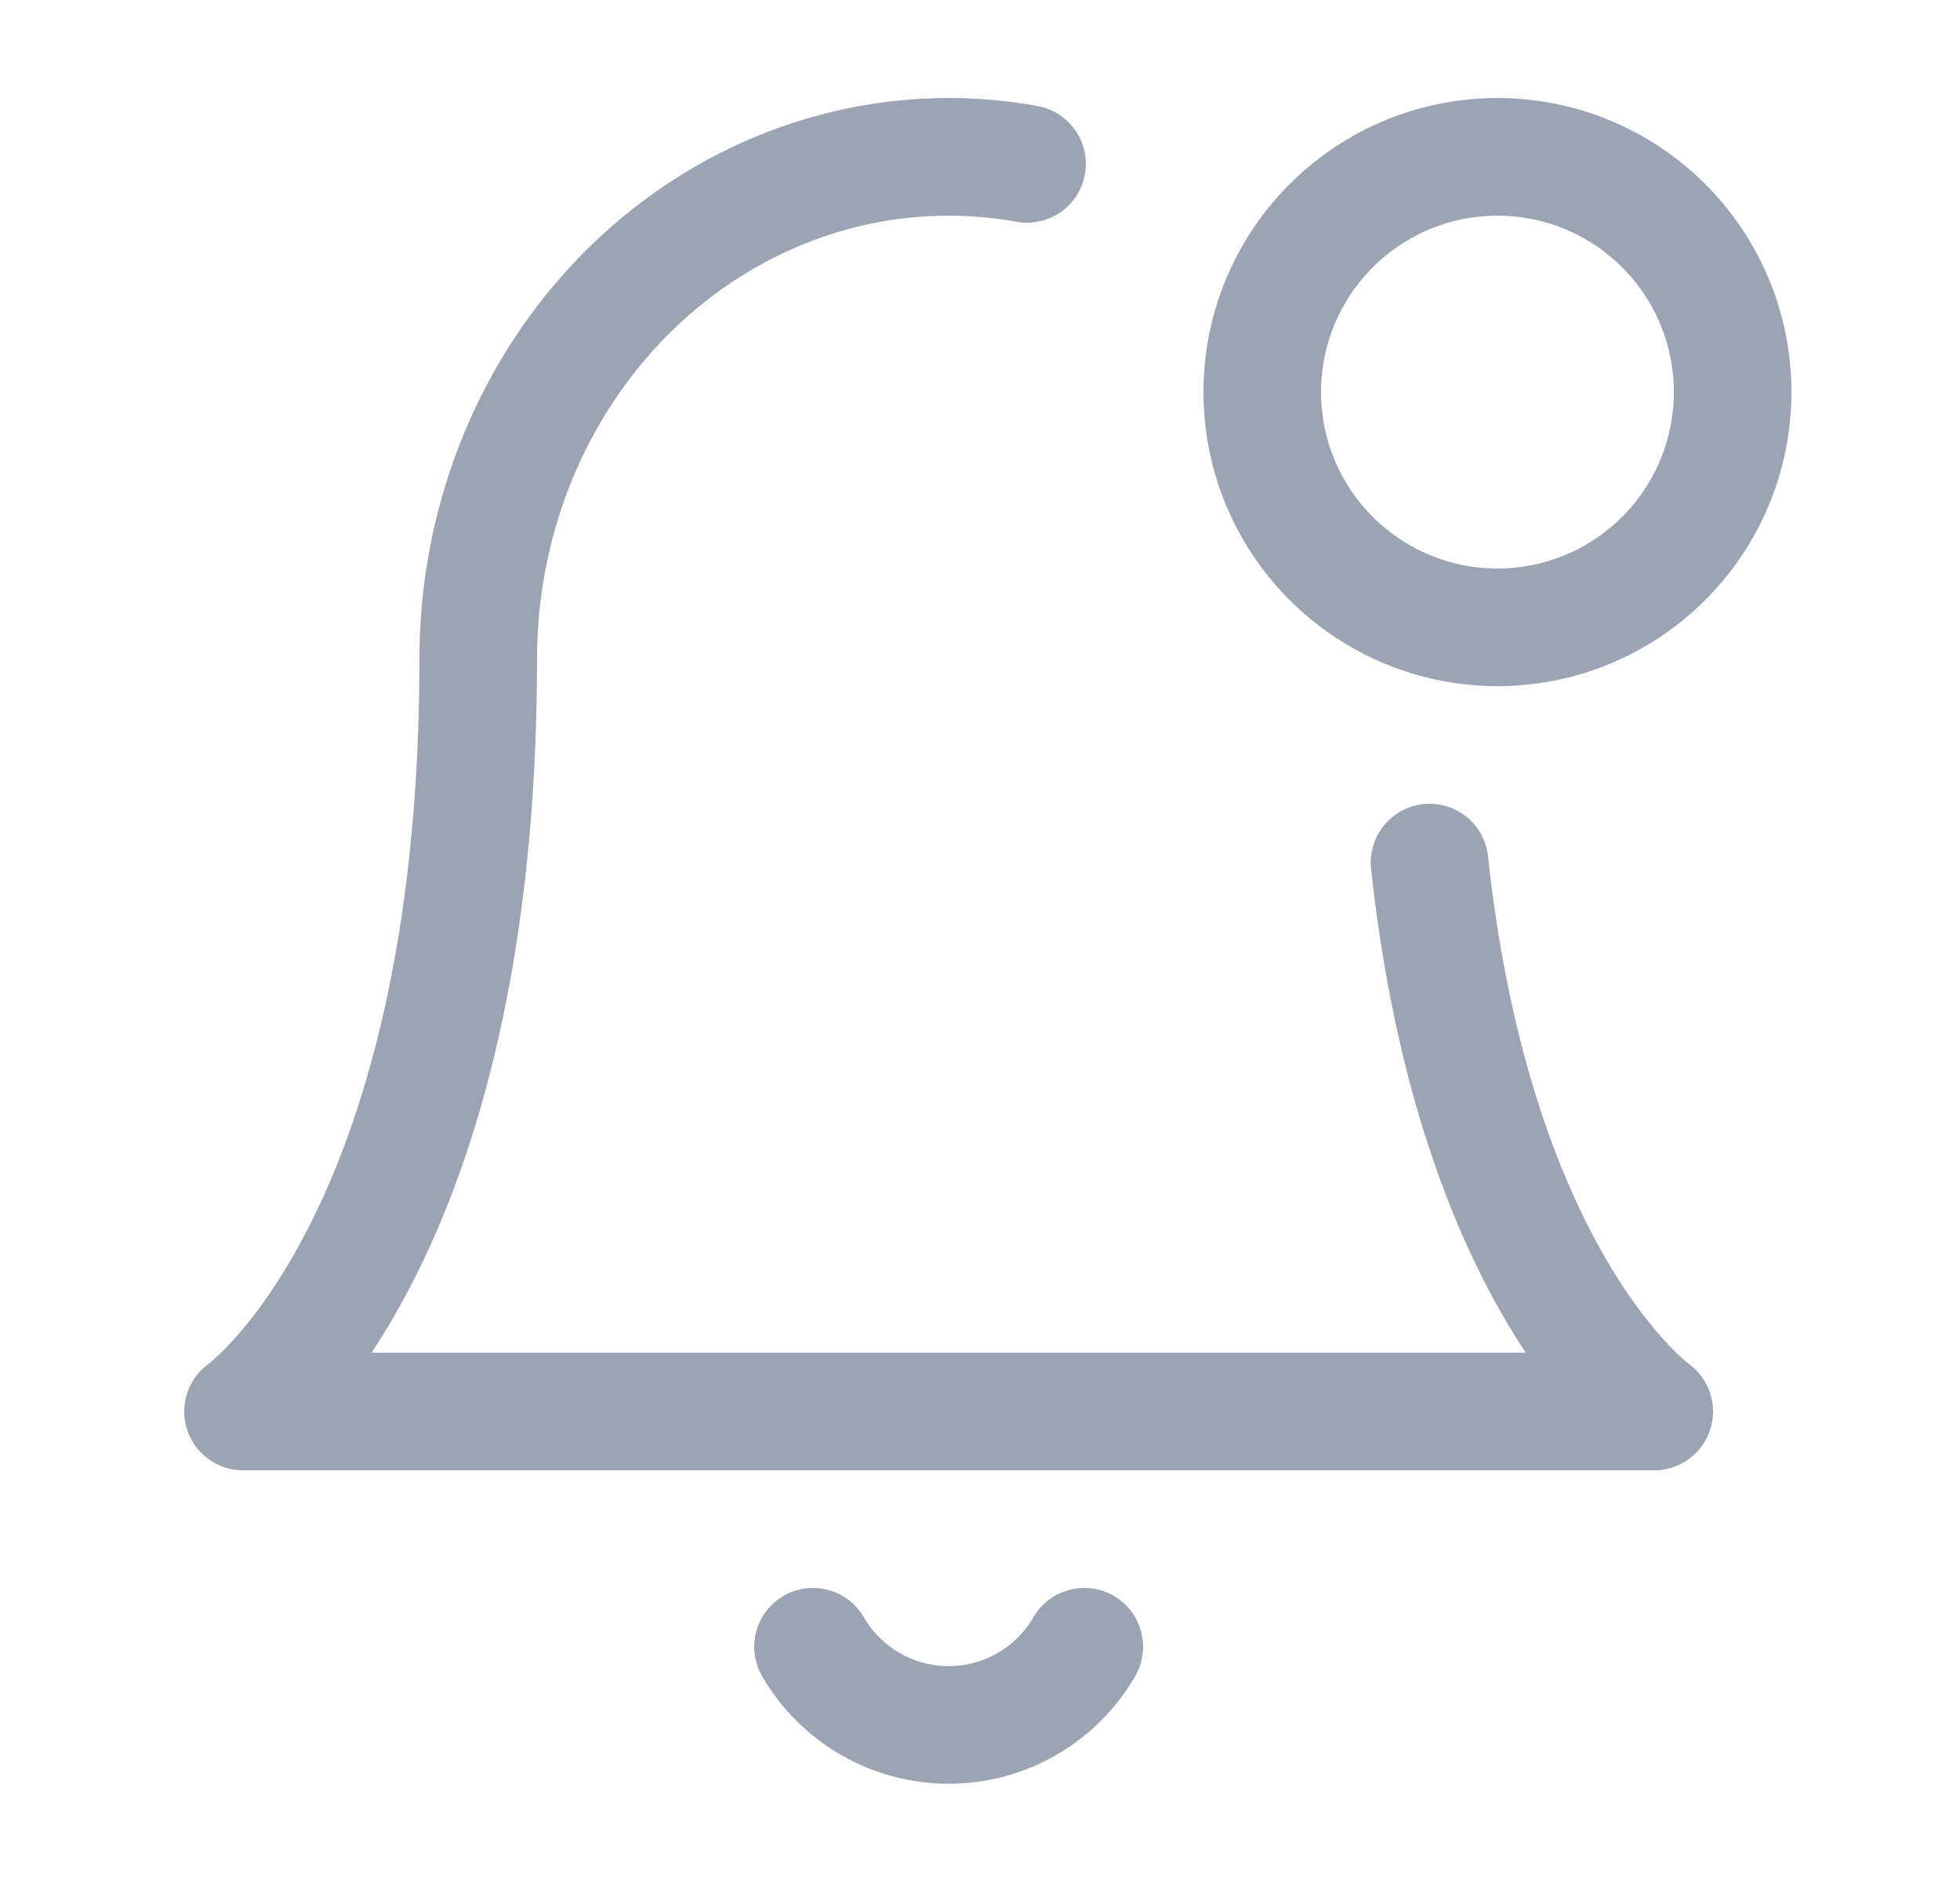
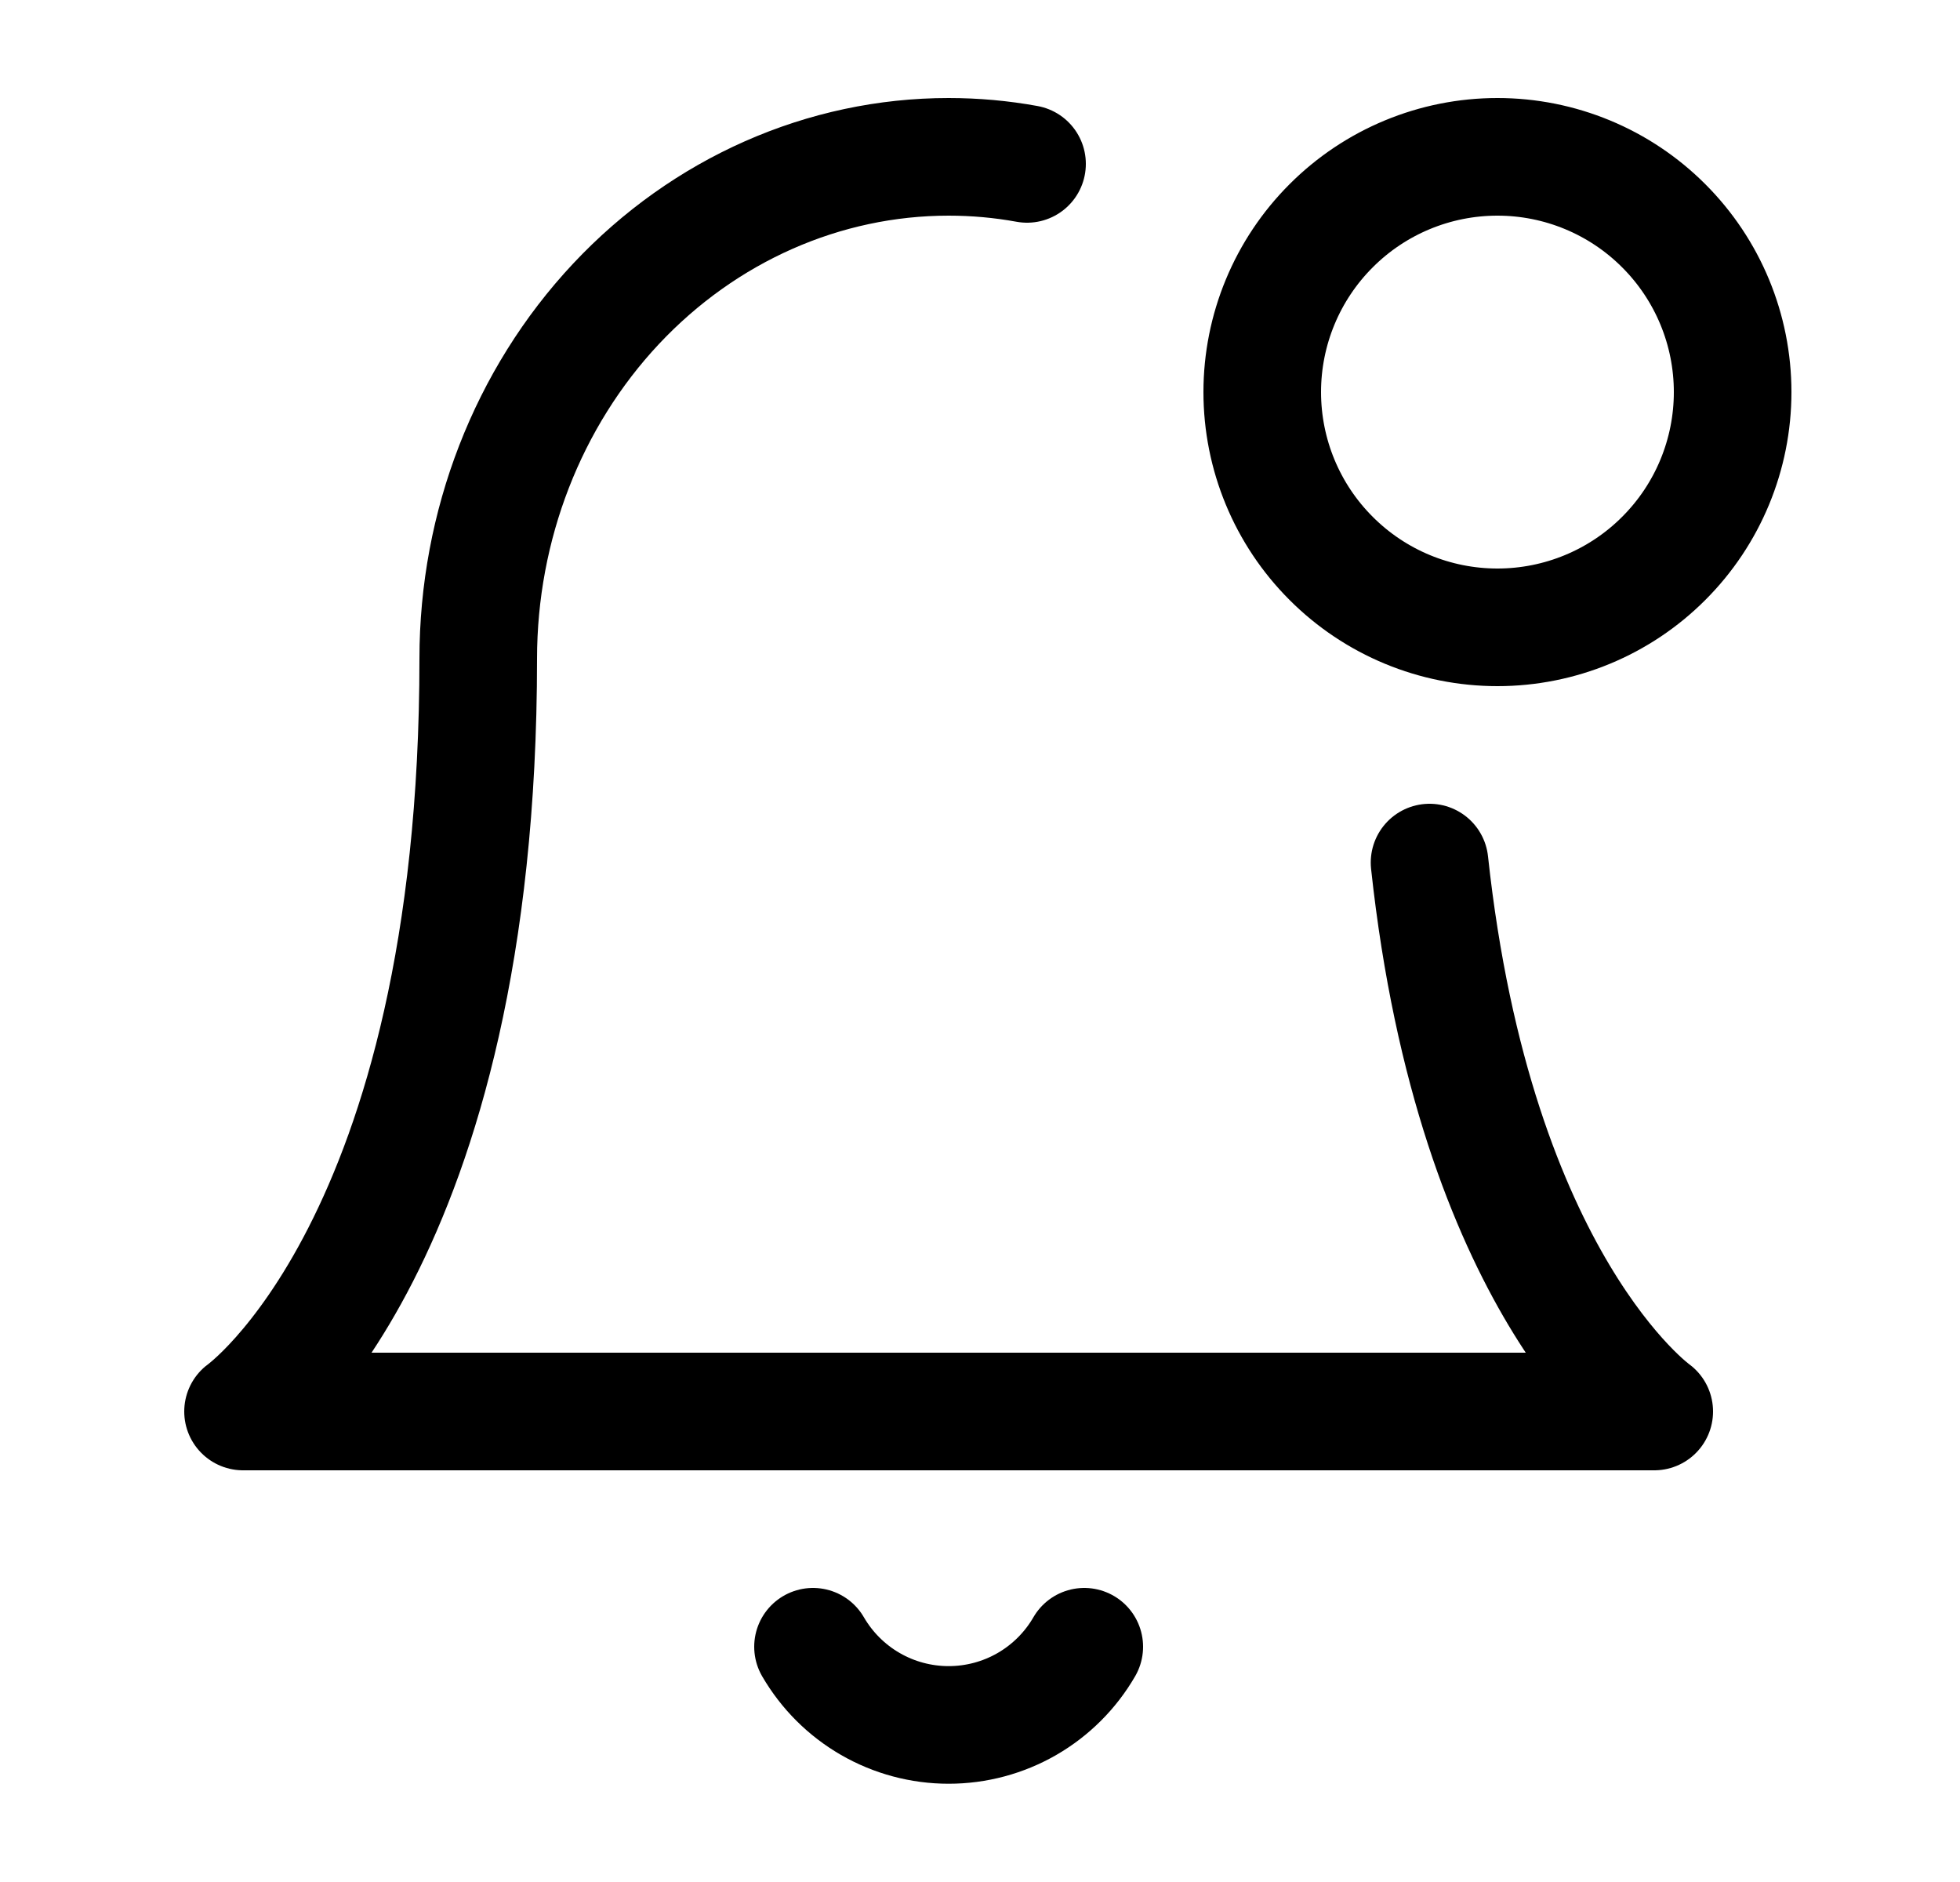
<svg xmlns="http://www.w3.org/2000/svg" width="25" height="24" viewBox="0 0 25 24" fill="none">
-   <path d="M18.234 11C18.815 16.375 21.1 18 21.1 18H3.1C3.1 18 6.1 15.867 6.1 8.4C6.1 6.703 6.732 5.075 7.857 3.875C8.983 2.675 10.51 2 12.1 2C12.437 2 12.772 2.03 13.1 2.09M13.83 21C13.655 21.303 13.402 21.555 13.099 21.73C12.795 21.905 12.451 21.997 12.1 21.997C11.75 21.997 11.405 21.905 11.102 21.73C10.798 21.555 10.546 21.303 10.37 21M19.1 8C19.896 8 20.659 7.684 21.221 7.121C21.784 6.559 22.1 5.796 22.1 5C22.1 4.204 21.784 3.441 21.221 2.879C20.659 2.316 19.896 2 19.1 2C18.304 2 17.541 2.316 16.979 2.879C16.416 3.441 16.1 4.204 16.1 5C16.1 5.796 16.416 6.559 16.979 7.121C17.541 7.684 18.304 8 19.1 8Z" stroke="#9AA4B2" stroke-width="1.5" stroke-linecap="round" stroke-linejoin="round" />
+   <path d="M18.234 11C18.815 16.375 21.1 18 21.1 18H3.1C3.1 18 6.1 15.867 6.1 8.4C6.1 6.703 6.732 5.075 7.857 3.875C8.983 2.675 10.51 2 12.1 2C12.437 2 12.772 2.03 13.1 2.09M13.83 21C13.655 21.303 13.402 21.555 13.099 21.73C12.795 21.905 12.451 21.997 12.1 21.997C11.75 21.997 11.405 21.905 11.102 21.73C10.798 21.555 10.546 21.303 10.37 21M19.1 8C19.896 8 20.659 7.684 21.221 7.121C21.784 6.559 22.1 5.796 22.1 5C22.1 4.204 21.784 3.441 21.221 2.879C20.659 2.316 19.896 2 19.1 2C18.304 2 17.541 2.316 16.979 2.879C16.416 3.441 16.1 4.204 16.1 5C16.1 5.796 16.416 6.559 16.979 7.121C17.541 7.684 18.304 8 19.1 8Z" stroke="currentColor" stroke-width="1.5" stroke-linecap="round" stroke-linejoin="round" />
</svg>
